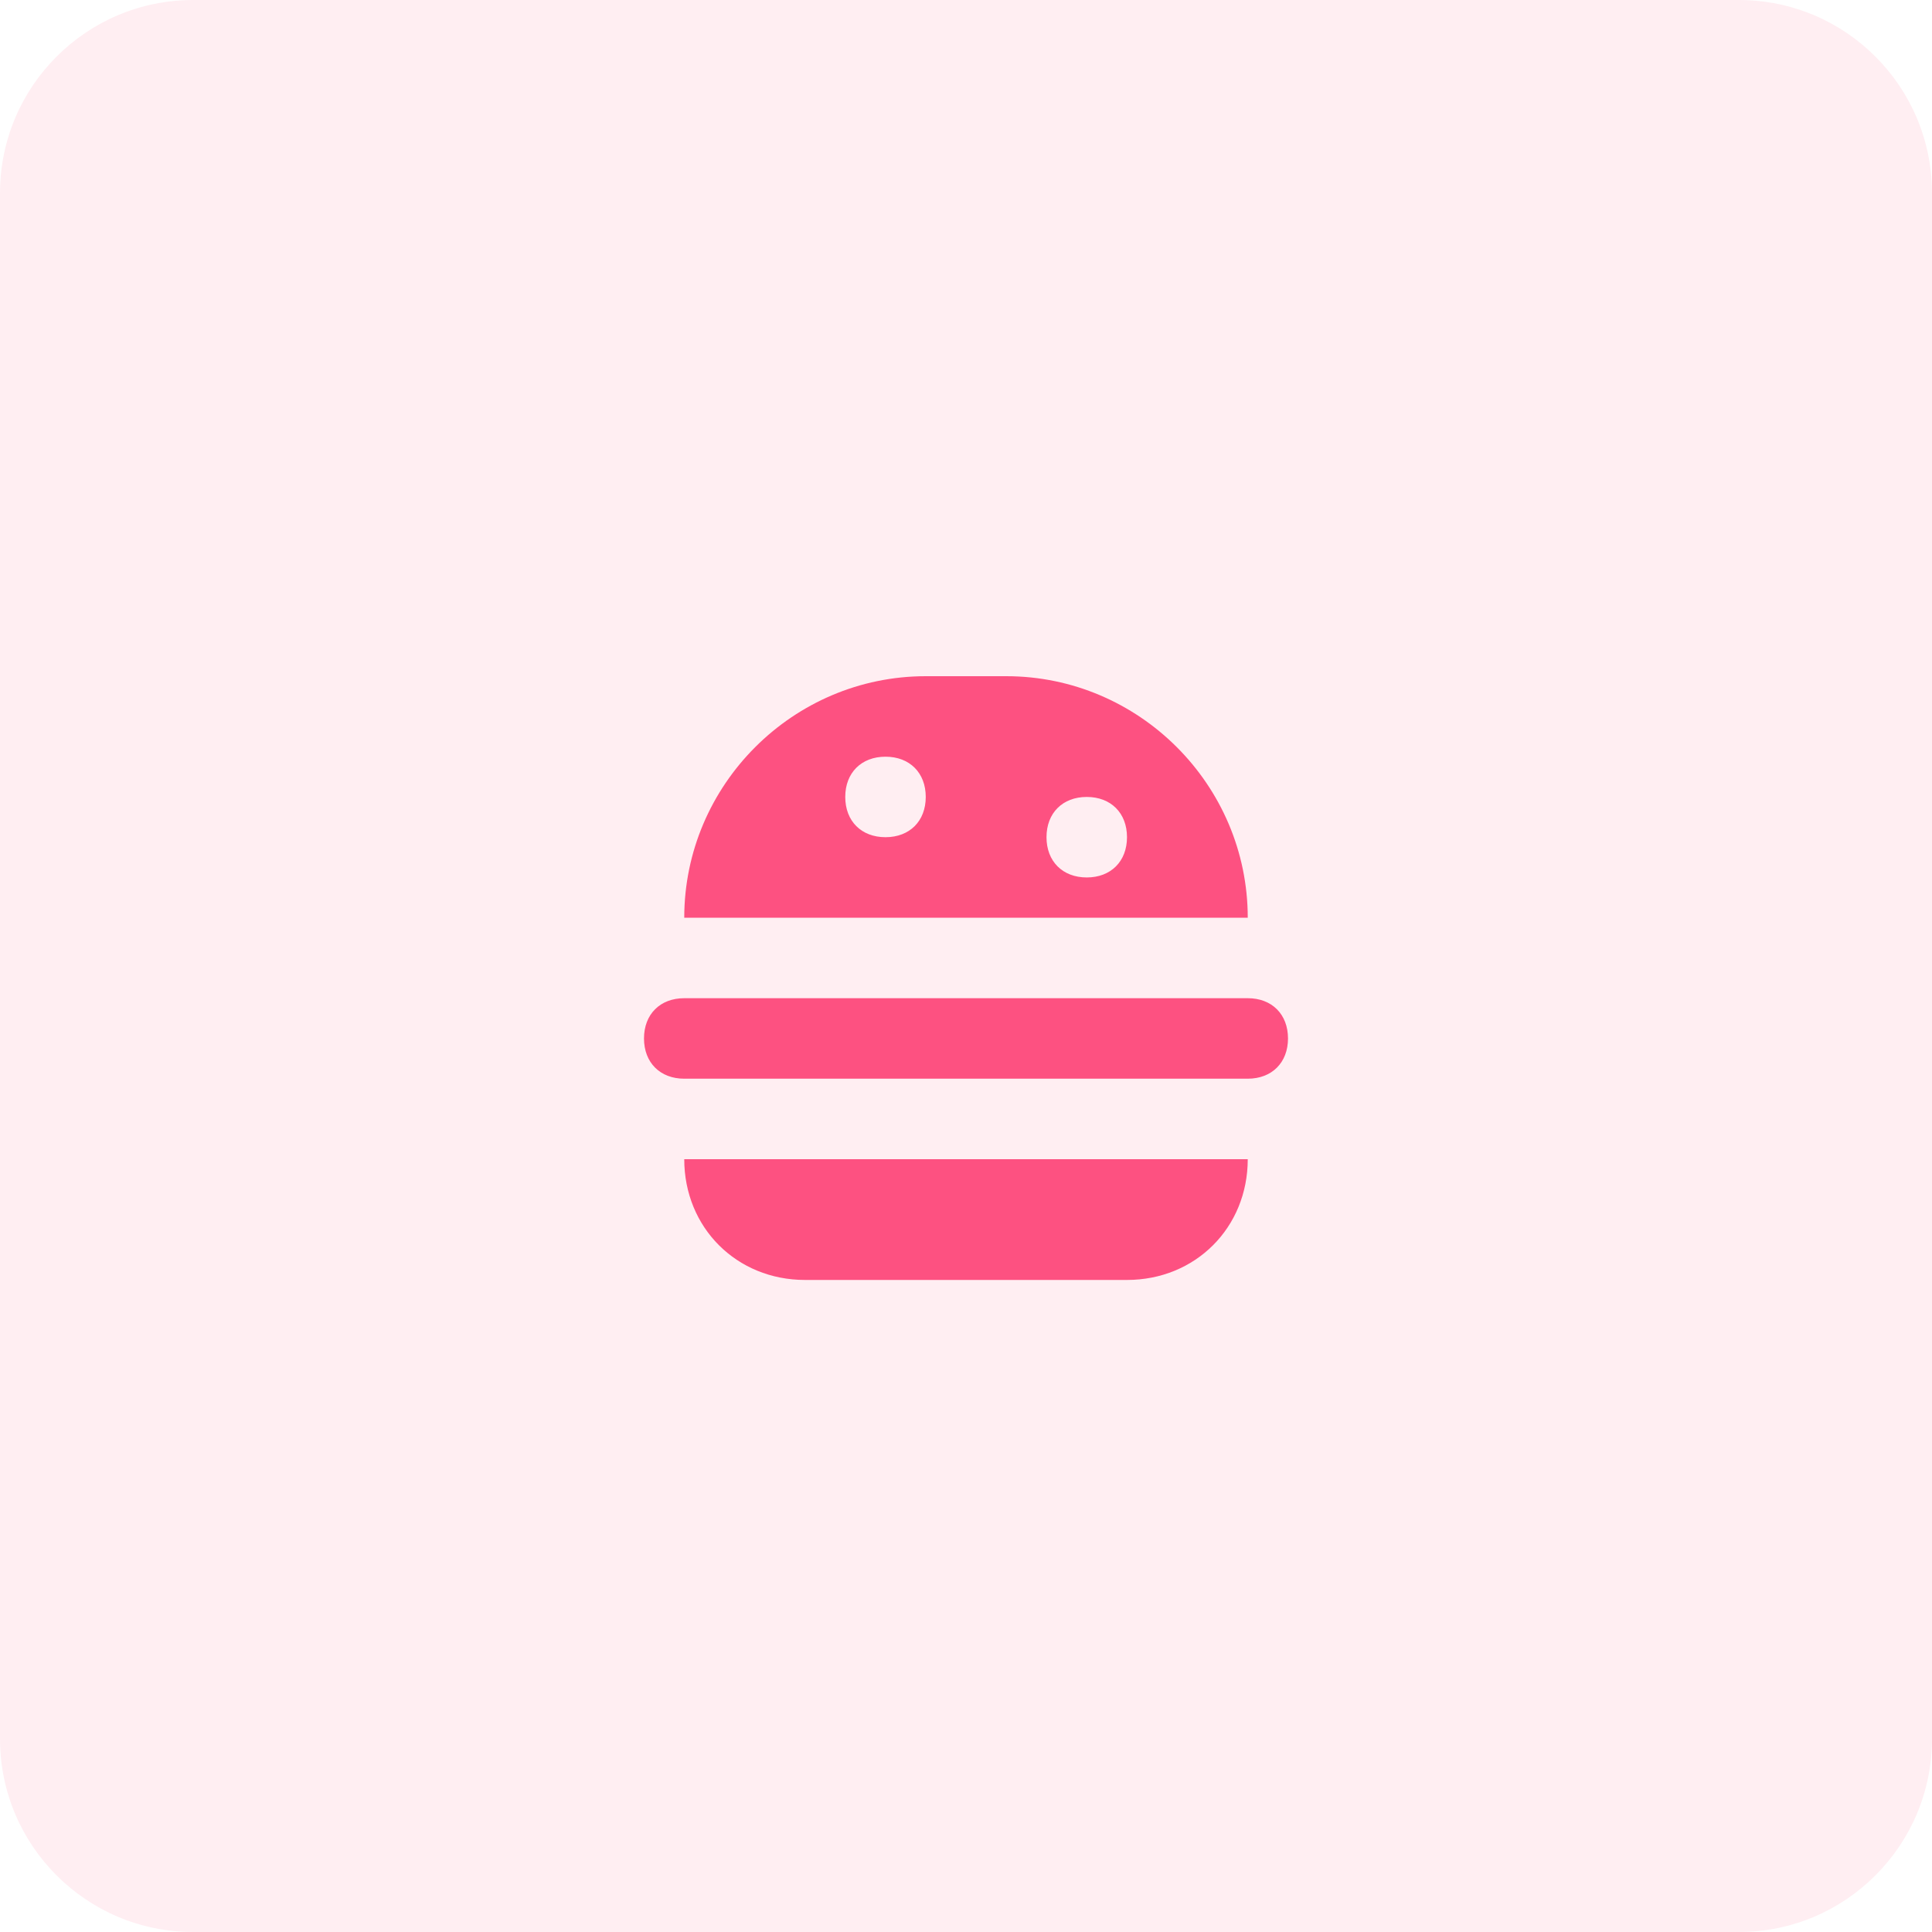
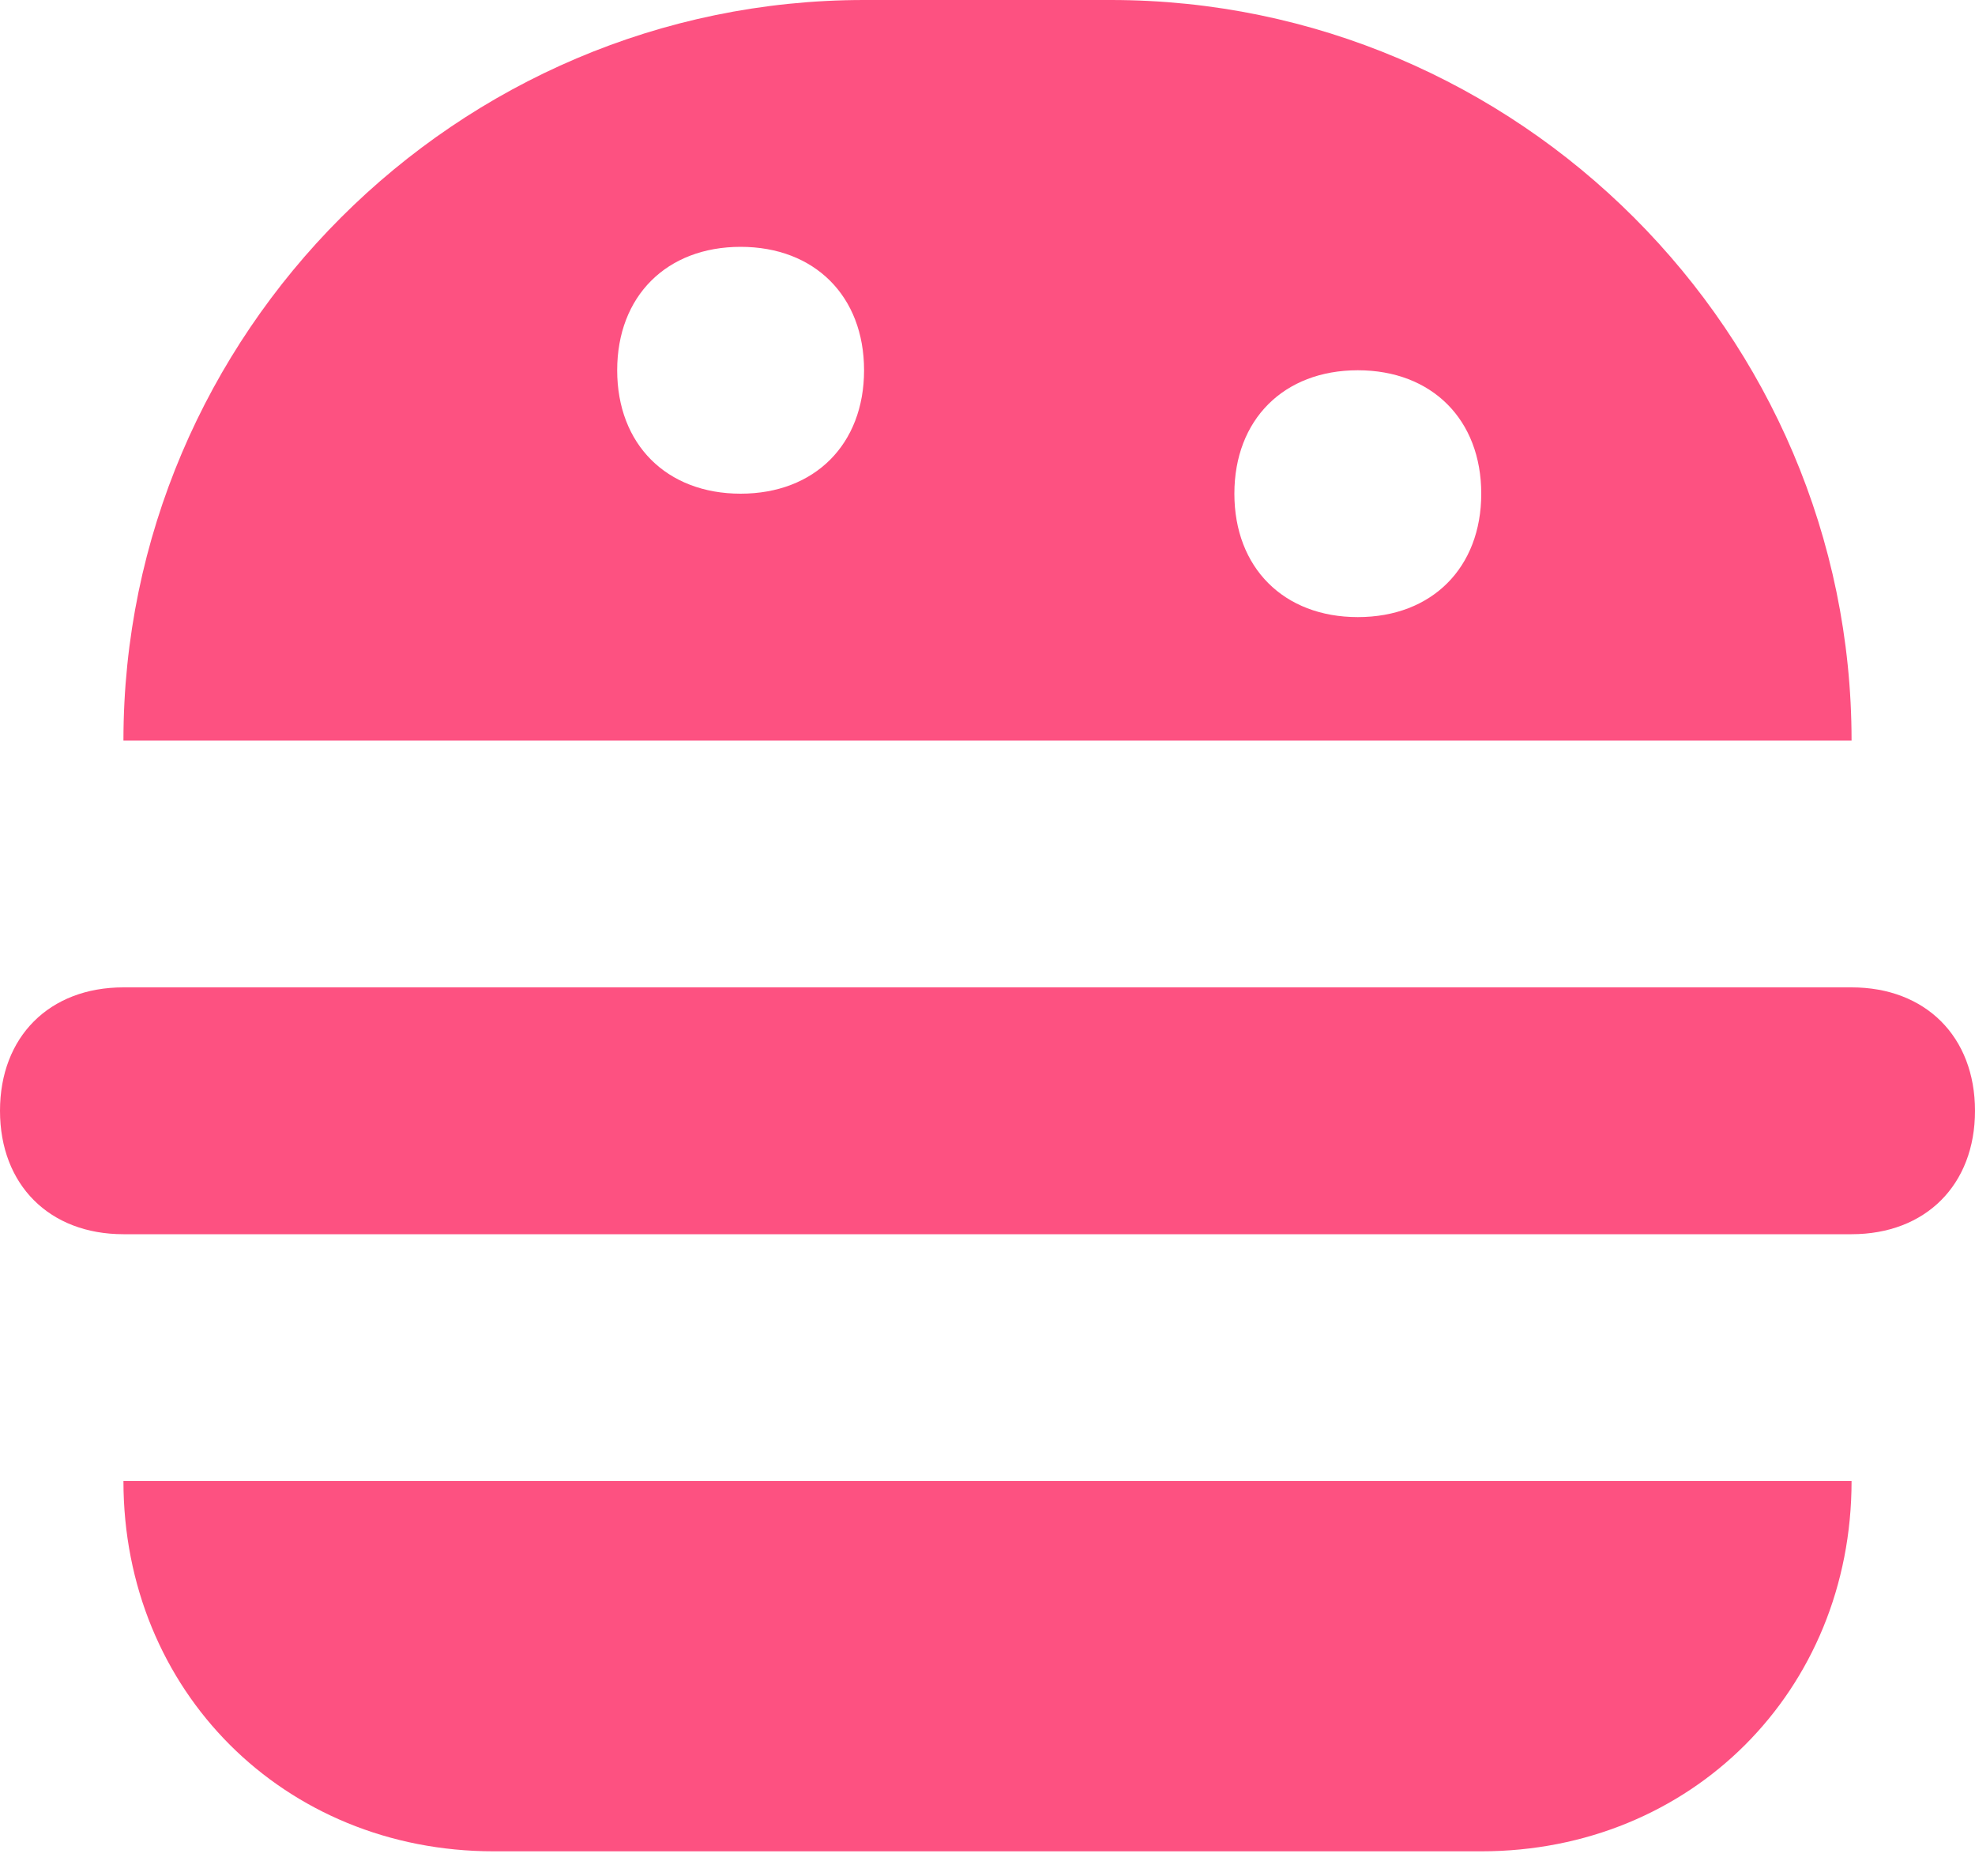
- <svg xmlns="http://www.w3.org/2000/svg" width="60" height="60" viewBox="0 0 60 60" fill="none">
-   <rect width="60" height="60" rx="6" fill="#FD5181" fill-opacity="0.1" />
-   <path d="M21.25 36C21.25 38.125 22.875 39.75 25 39.75H35C37.125 39.75 38.75 38.125 38.75 36H21.25Z" fill="#FD5181" />
-   <path d="M38.75 33.5H21.25C20.5 33.5 20 33 20 32.25C20 31.5 20.5 31 21.25 31H38.75C39.5 31 40 31.5 40 32.25C40 33 39.5 33.5 38.75 33.5Z" fill="#FD5181" />
-   <path fill-rule="evenodd" clip-rule="evenodd" d="M31.25 21H28.75C24.625 21 21.25 24.375 21.25 28.5H38.75C38.75 24.375 35.375 21 31.25 21ZM27.5 26C26.75 26 26.25 25.5 26.25 24.75C26.25 24 26.75 23.5 27.5 23.5C28.25 23.5 28.75 24 28.75 24.75C28.75 25.5 28.25 26 27.5 26ZM32.5 26C32.5 26.75 33 27.25 33.75 27.25C34.5 27.25 35 26.75 35 26C35 25.25 34.5 24.75 33.75 24.75C33 24.75 32.5 25.25 32.5 26Z" fill="#FD5181" />
+ <svg xmlns="http://www.w3.org/2000/svg" width="20" height="19" viewBox="0 0 20 19" fill="none">
+   <path d="M1.25 15C1.25 17.125 2.875 18.75 5 18.75H15C17.125 18.75 18.75 17.125 18.75 15H1.25Z" fill="#FD5181" />
+   <path d="M18.75 12.5H1.25C0.5 12.5 0 12 0 11.25C0 10.5 0.5 10 1.25 10H18.75C19.5 10 20 10.5 20 11.25C20 12 19.5 12.5 18.75 12.5Z" fill="#FD5181" />
+   <path fill-rule="evenodd" clip-rule="evenodd" d="M11.25 0H8.75C4.625 0 1.25 3.375 1.25 7.5H18.75C18.75 3.375 15.375 0 11.25 0ZM7.5 5C6.75 5 6.25 4.5 6.25 3.75C6.25 3 6.75 2.5 7.5 2.5C8.25 2.5 8.75 3 8.75 3.75C8.75 4.5 8.25 5 7.5 5ZM12.5 5C12.5 5.75 13 6.25 13.75 6.25C14.5 6.25 15 5.75 15 5C15 4.25 14.5 3.75 13.75 3.75C13 3.75 12.5 4.25 12.5 5Z" fill="#FD5181" />
</svg>
